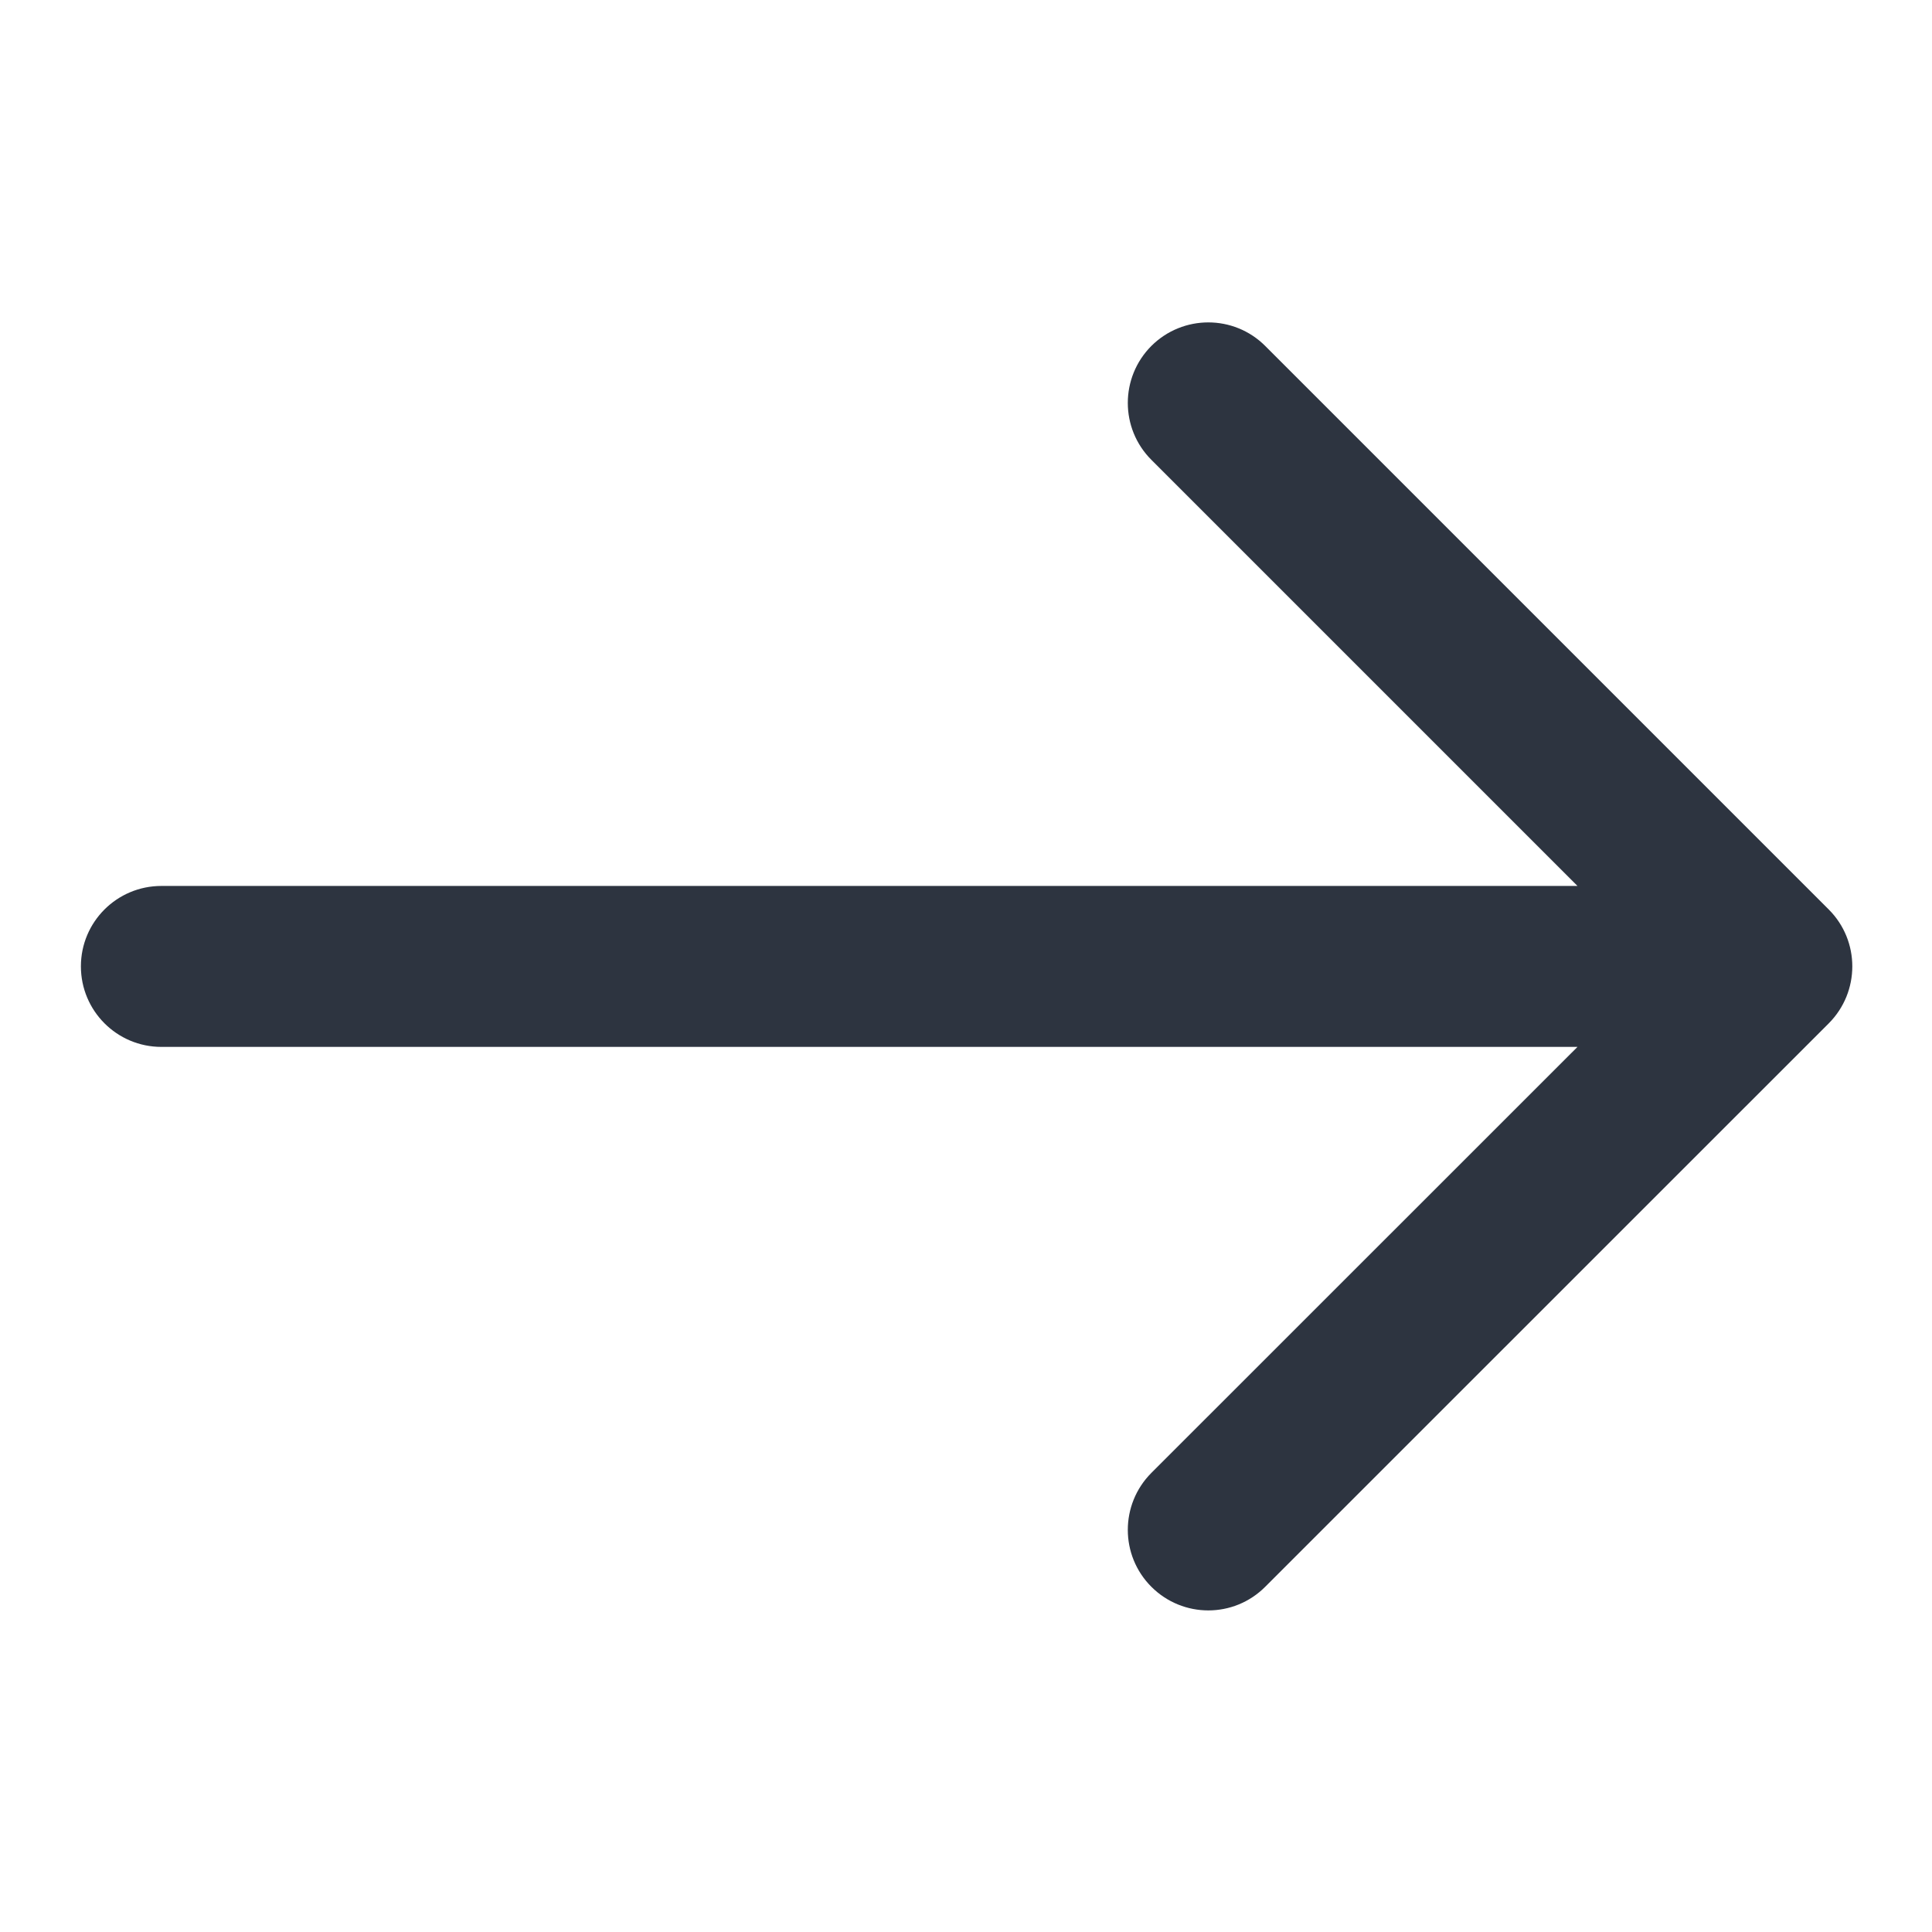
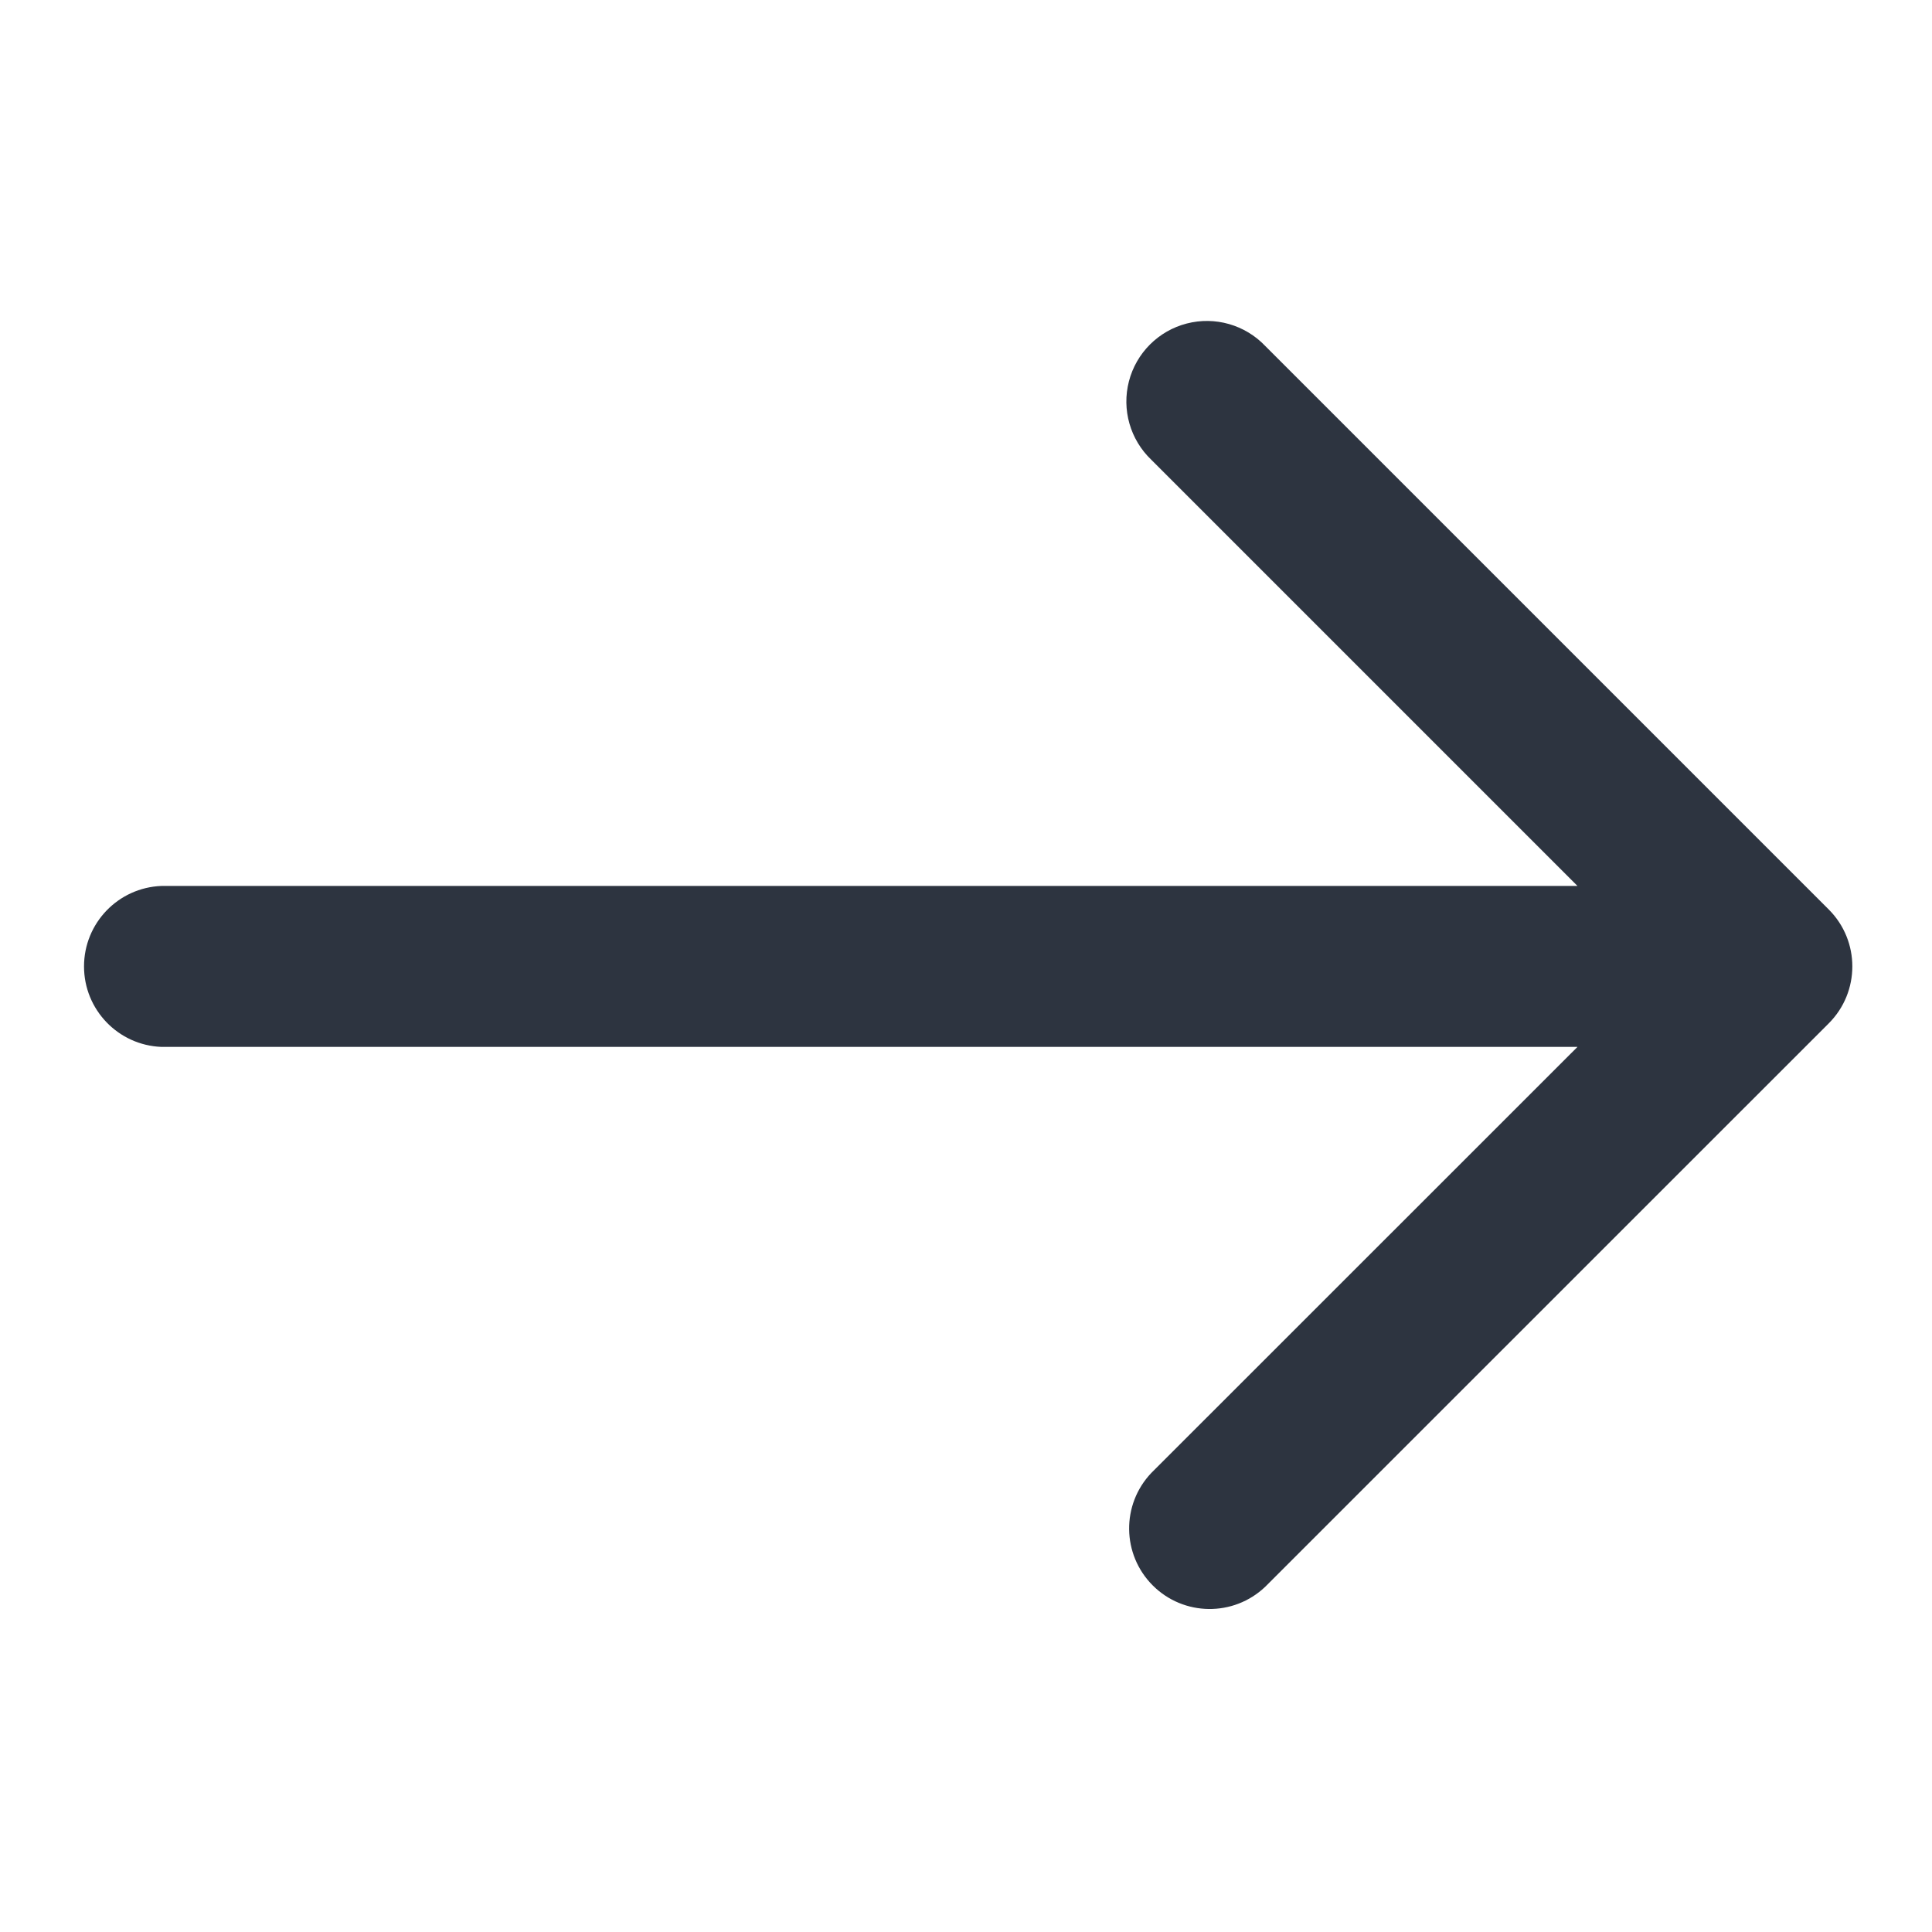
- <svg xmlns="http://www.w3.org/2000/svg" width="16" height="16" viewBox="0 0 16 16" fill="none">
-   <path fill-rule="evenodd" clip-rule="evenodd" d="M10.478 2.865C10.218 2.605 9.796 2.605 9.535 2.865C9.275 3.126 9.275 3.548 9.535 3.808L13.064 7.337H1.337C0.968 7.337 0.67 7.635 0.67 8.003C0.67 8.371 0.968 8.67 1.337 8.67H13.064L9.535 12.198C9.275 12.459 9.275 12.881 9.535 13.141C9.796 13.402 10.218 13.402 10.478 13.141L15.145 8.475C15.405 8.214 15.405 7.792 15.145 7.532L10.478 2.865Z" fill="#2D3440" />
+ <svg xmlns="http://www.w3.org/2000/svg" width="16" height="16" fill="none">
+   <path fill="#2D3440" fill-rule="evenodd" d="M10.478 2.865a.667.667 0 1 0-.943.943l3.529 3.529H1.337a.667.667 0 0 0 0 1.333h11.727l-3.529 3.528a.667.667 0 0 0 .943.943l4.667-4.666a.667.667 0 0 0 0-.943l-4.667-4.667Z" clip-rule="evenodd" />
</svg>
